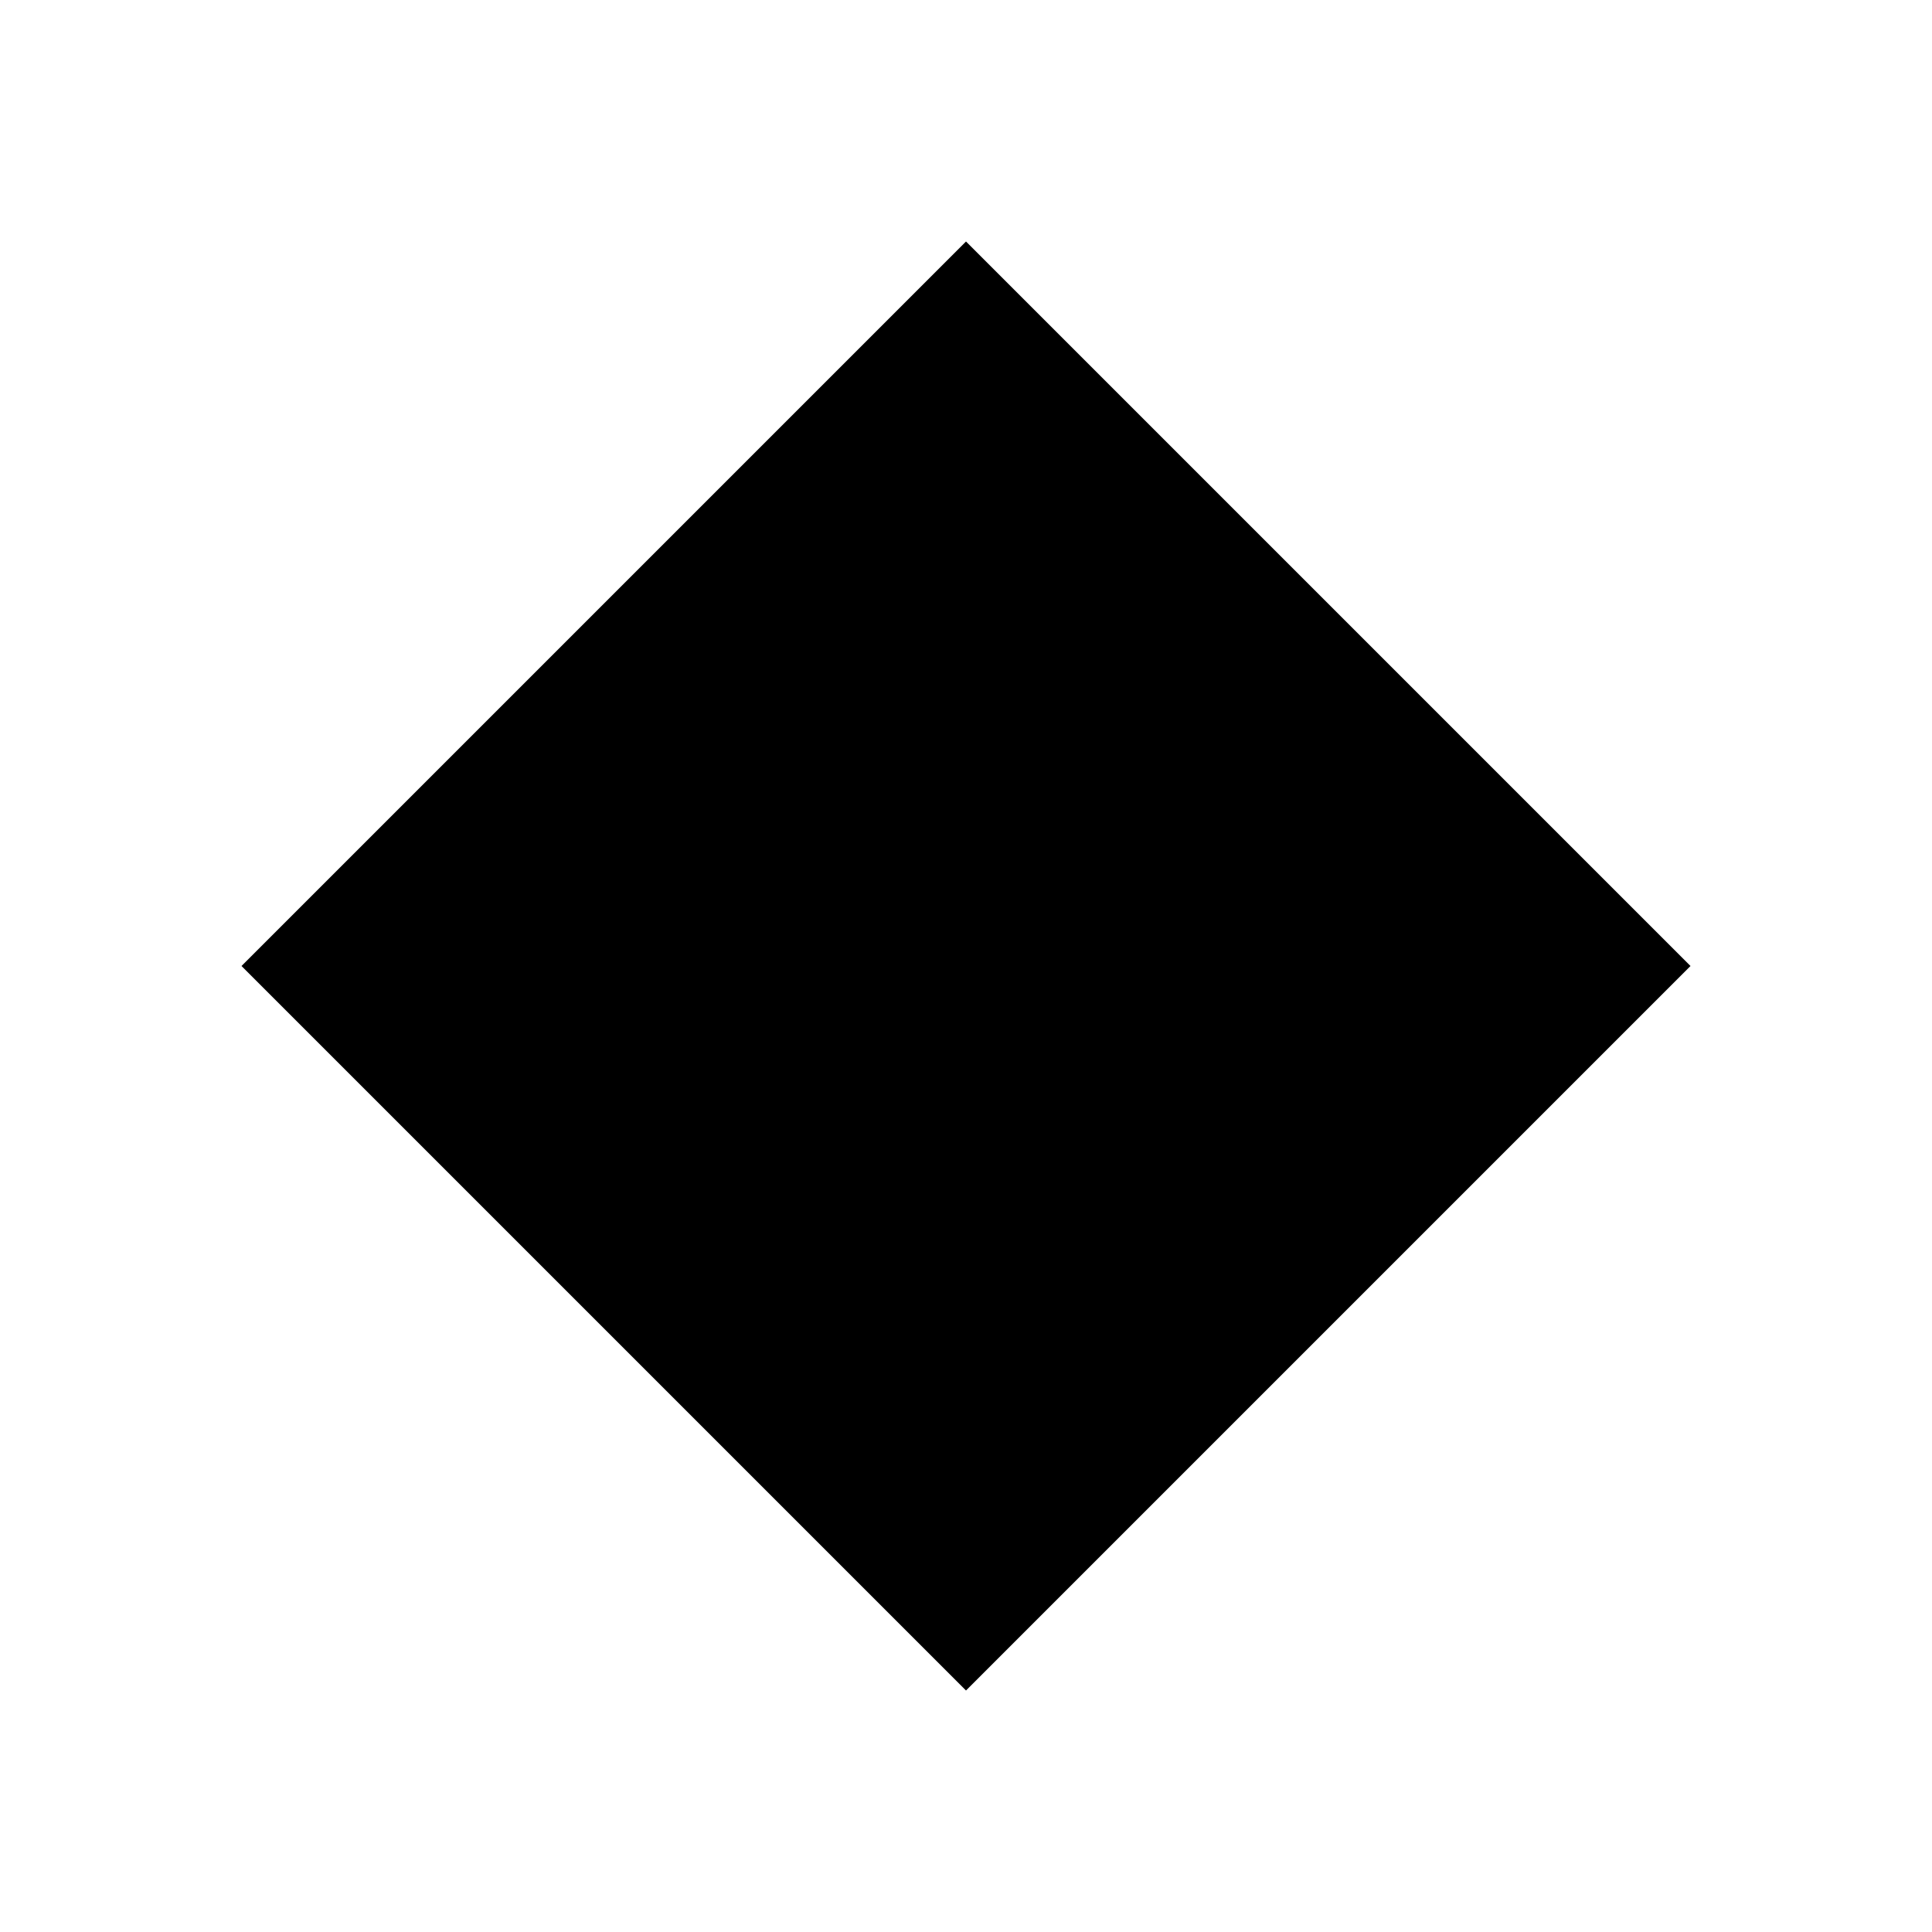
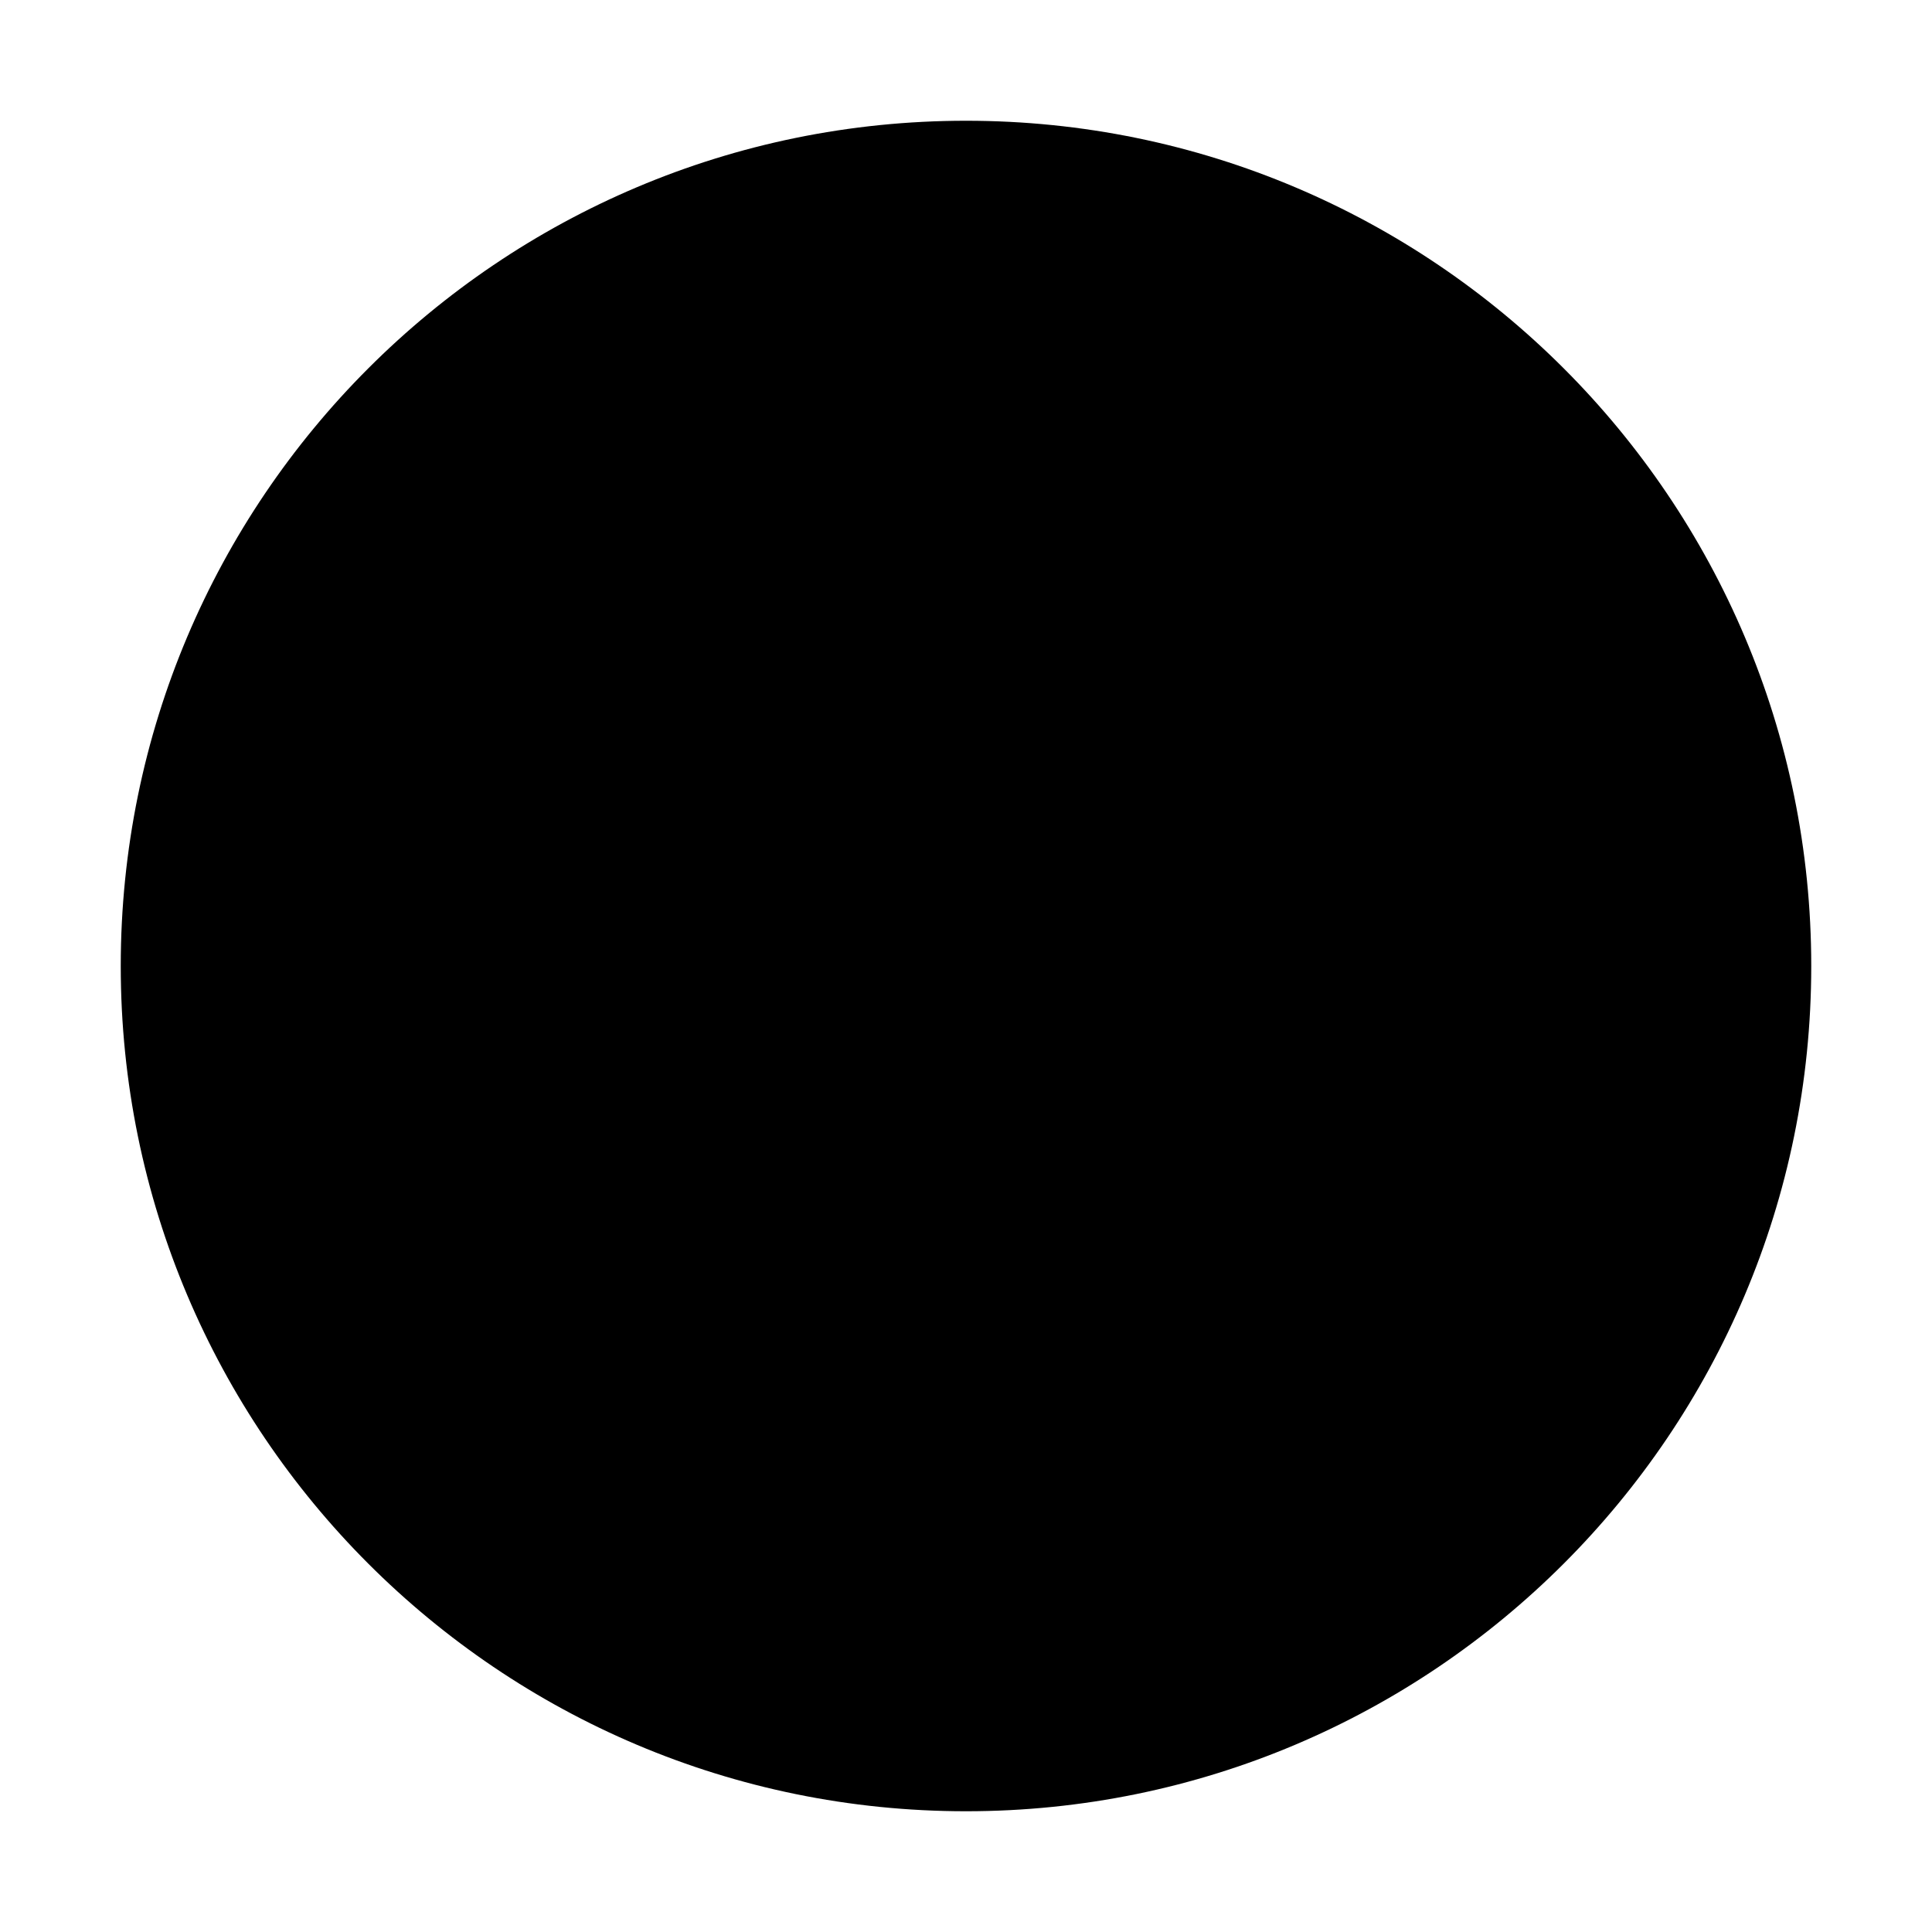
<svg xmlns="http://www.w3.org/2000/svg" width="64px" height="64px" viewBox="0 0 64 64" version="1.1">
-   <polygon points="32,8 56,32 32,56 8,32" fill="param(fill)" stroke="param(outline)" stroke-width="2" />
-   <path d="M32 38 V40 M32 34 V32 A 4 4 0 0 1 36 28 A 4 4 0 0 0 32 20 A 4 4 0 0 0 28 24" fill="none" stroke="param(outline)" stroke-width="3" stroke-linecap="round" />
+   <circle cx="32" cy="32" r="28" fill="param(fill) #D2691E" stroke="param(outline) #000000" stroke-width="2" />
+   <path d="M20 40 V24 L28 40 V24 M38 24 V40" fill="none" stroke="param(outline) #000000" stroke-width="3" stroke-linecap="round" stroke-linejoin="round" />
</svg>
